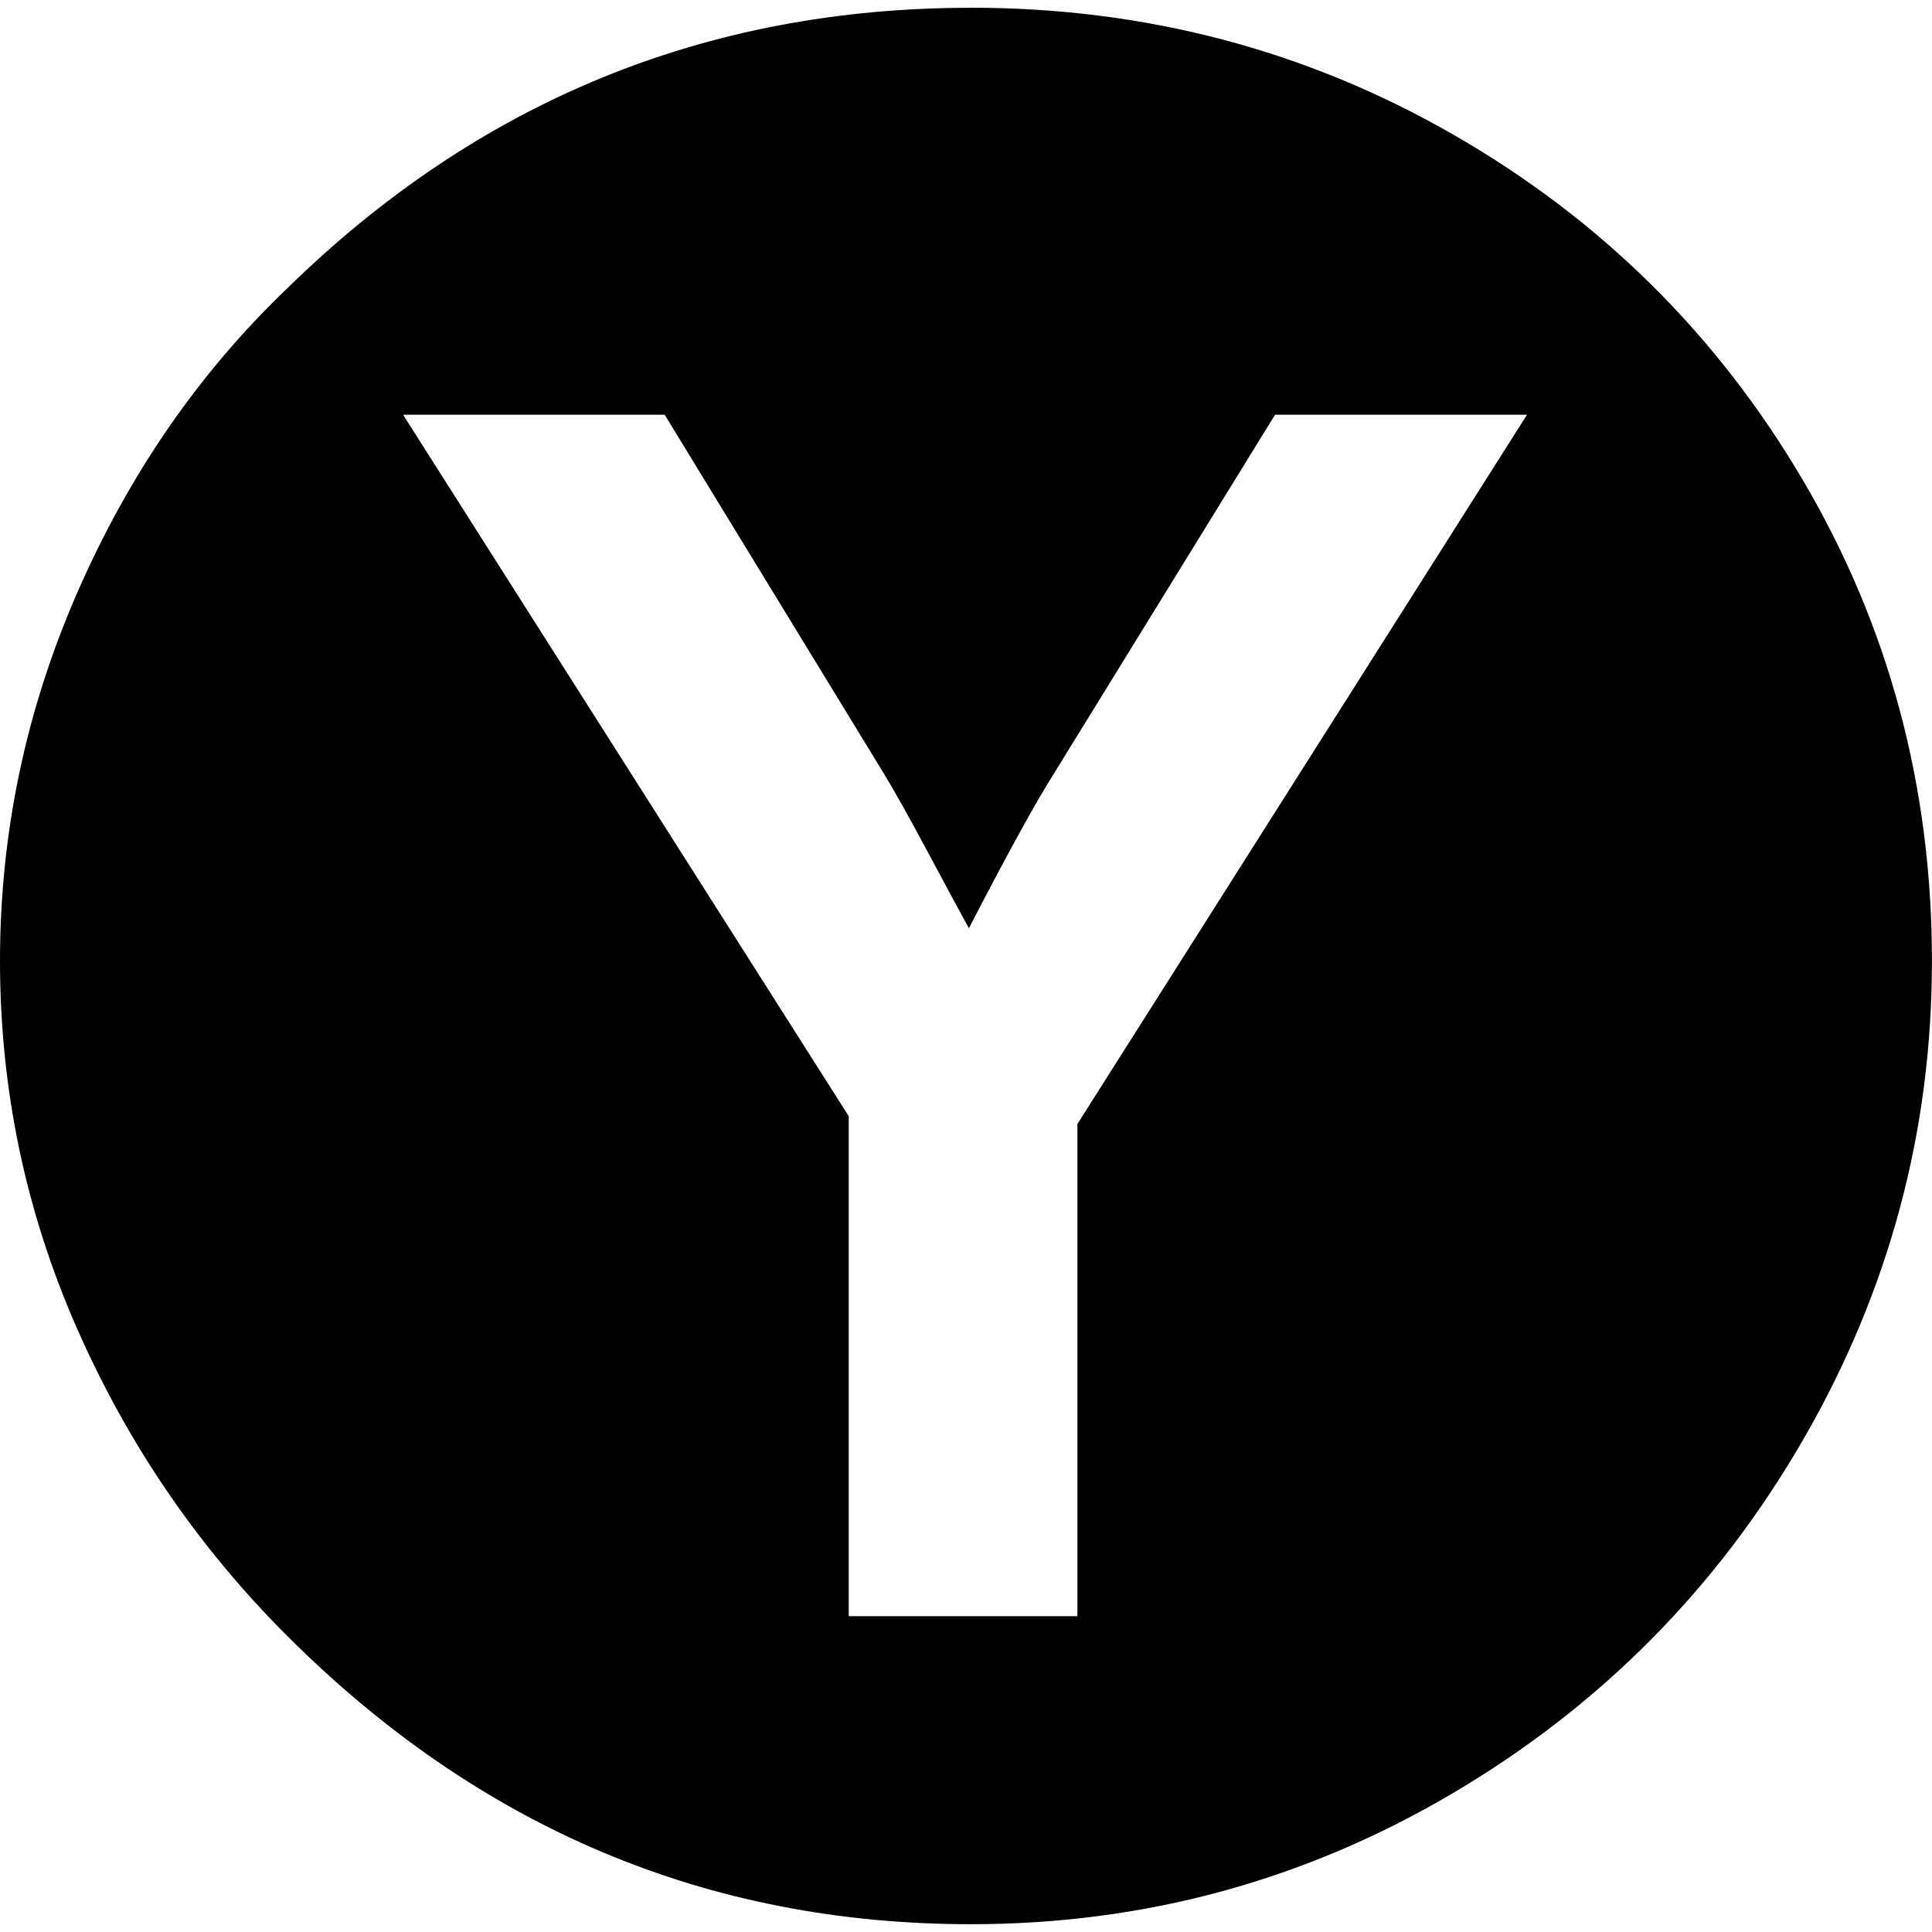
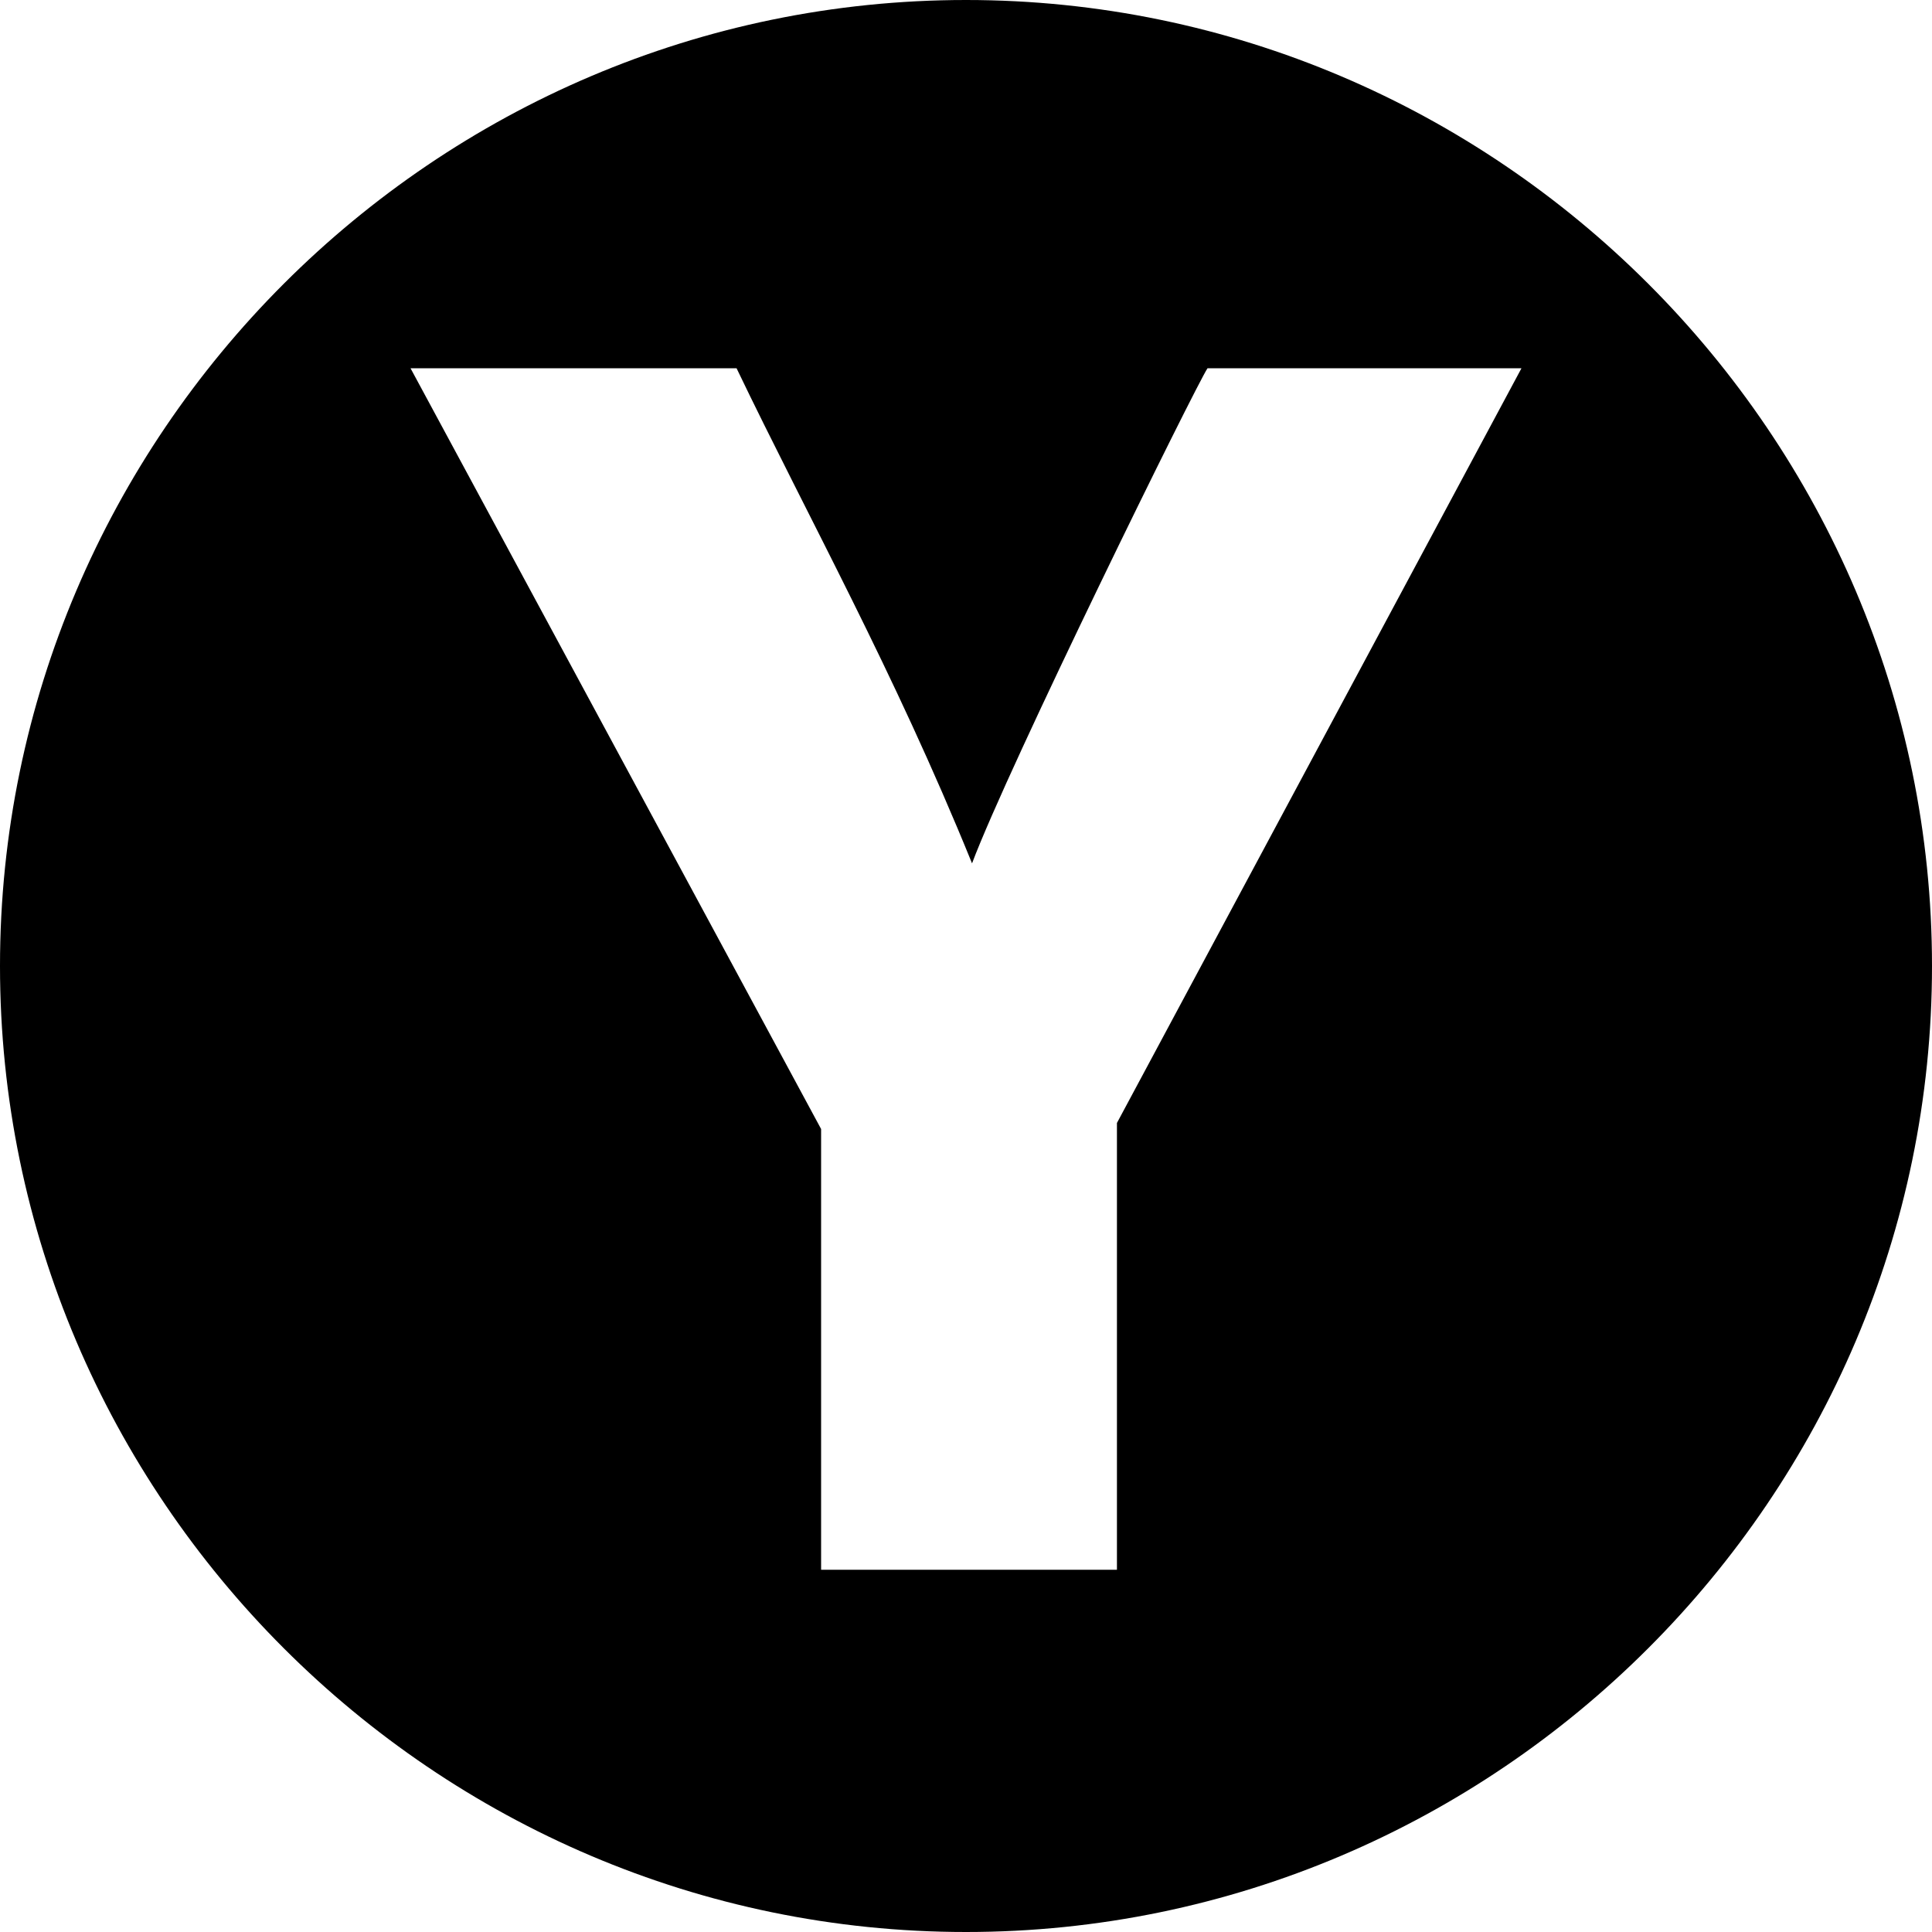
- <svg xmlns="http://www.w3.org/2000/svg" version="1.1" width="32" height="32" viewBox="0 0 32 32">
-   <path d="M16.080 0.128q4.333 0 7.992 2.102t5.793 5.729 2.134 7.96q0 4.237-2.134 7.928t-5.809 5.858-7.976 2.166q-6.548 0-11.33-4.782-2.215-2.215-3.482-5.103t-1.268-6.066 1.284-6.114 3.466-5.023q4.75-4.654 11.33-4.654zM17.846 18.616l7.446-11.747h-4.173l-3.659 5.938q-0.449 0.706-1.412 2.568-0.16-0.289-0.658-1.22t-0.754-1.348l-3.627-5.938h-4.333l7.382 11.619v8.281h3.787v-8.152z" />
+ <svg xmlns="http://www.w3.org/2000/svg" version="1.1" id="Layer_1" x="0px" y="0px" width="32px" height="32px" viewBox="0 0 32 32" style="enable-background:new 0 0 32 32;" xml:space="preserve">
+   <path d="M16,0C7.2,0,0,7.2,0,16s7.2,16,16,16s16-7.2,16-16S24.8,0,16,0z M18.5,18.6V26h-4.9v-7.3L6.8,6.1h5.4c1.2,2.5,2.6,5,3.9,8.2  c0.6-1.6,3.7-7.9,3.9-8.2h5.2L18.5,18.6z" />
</svg>
